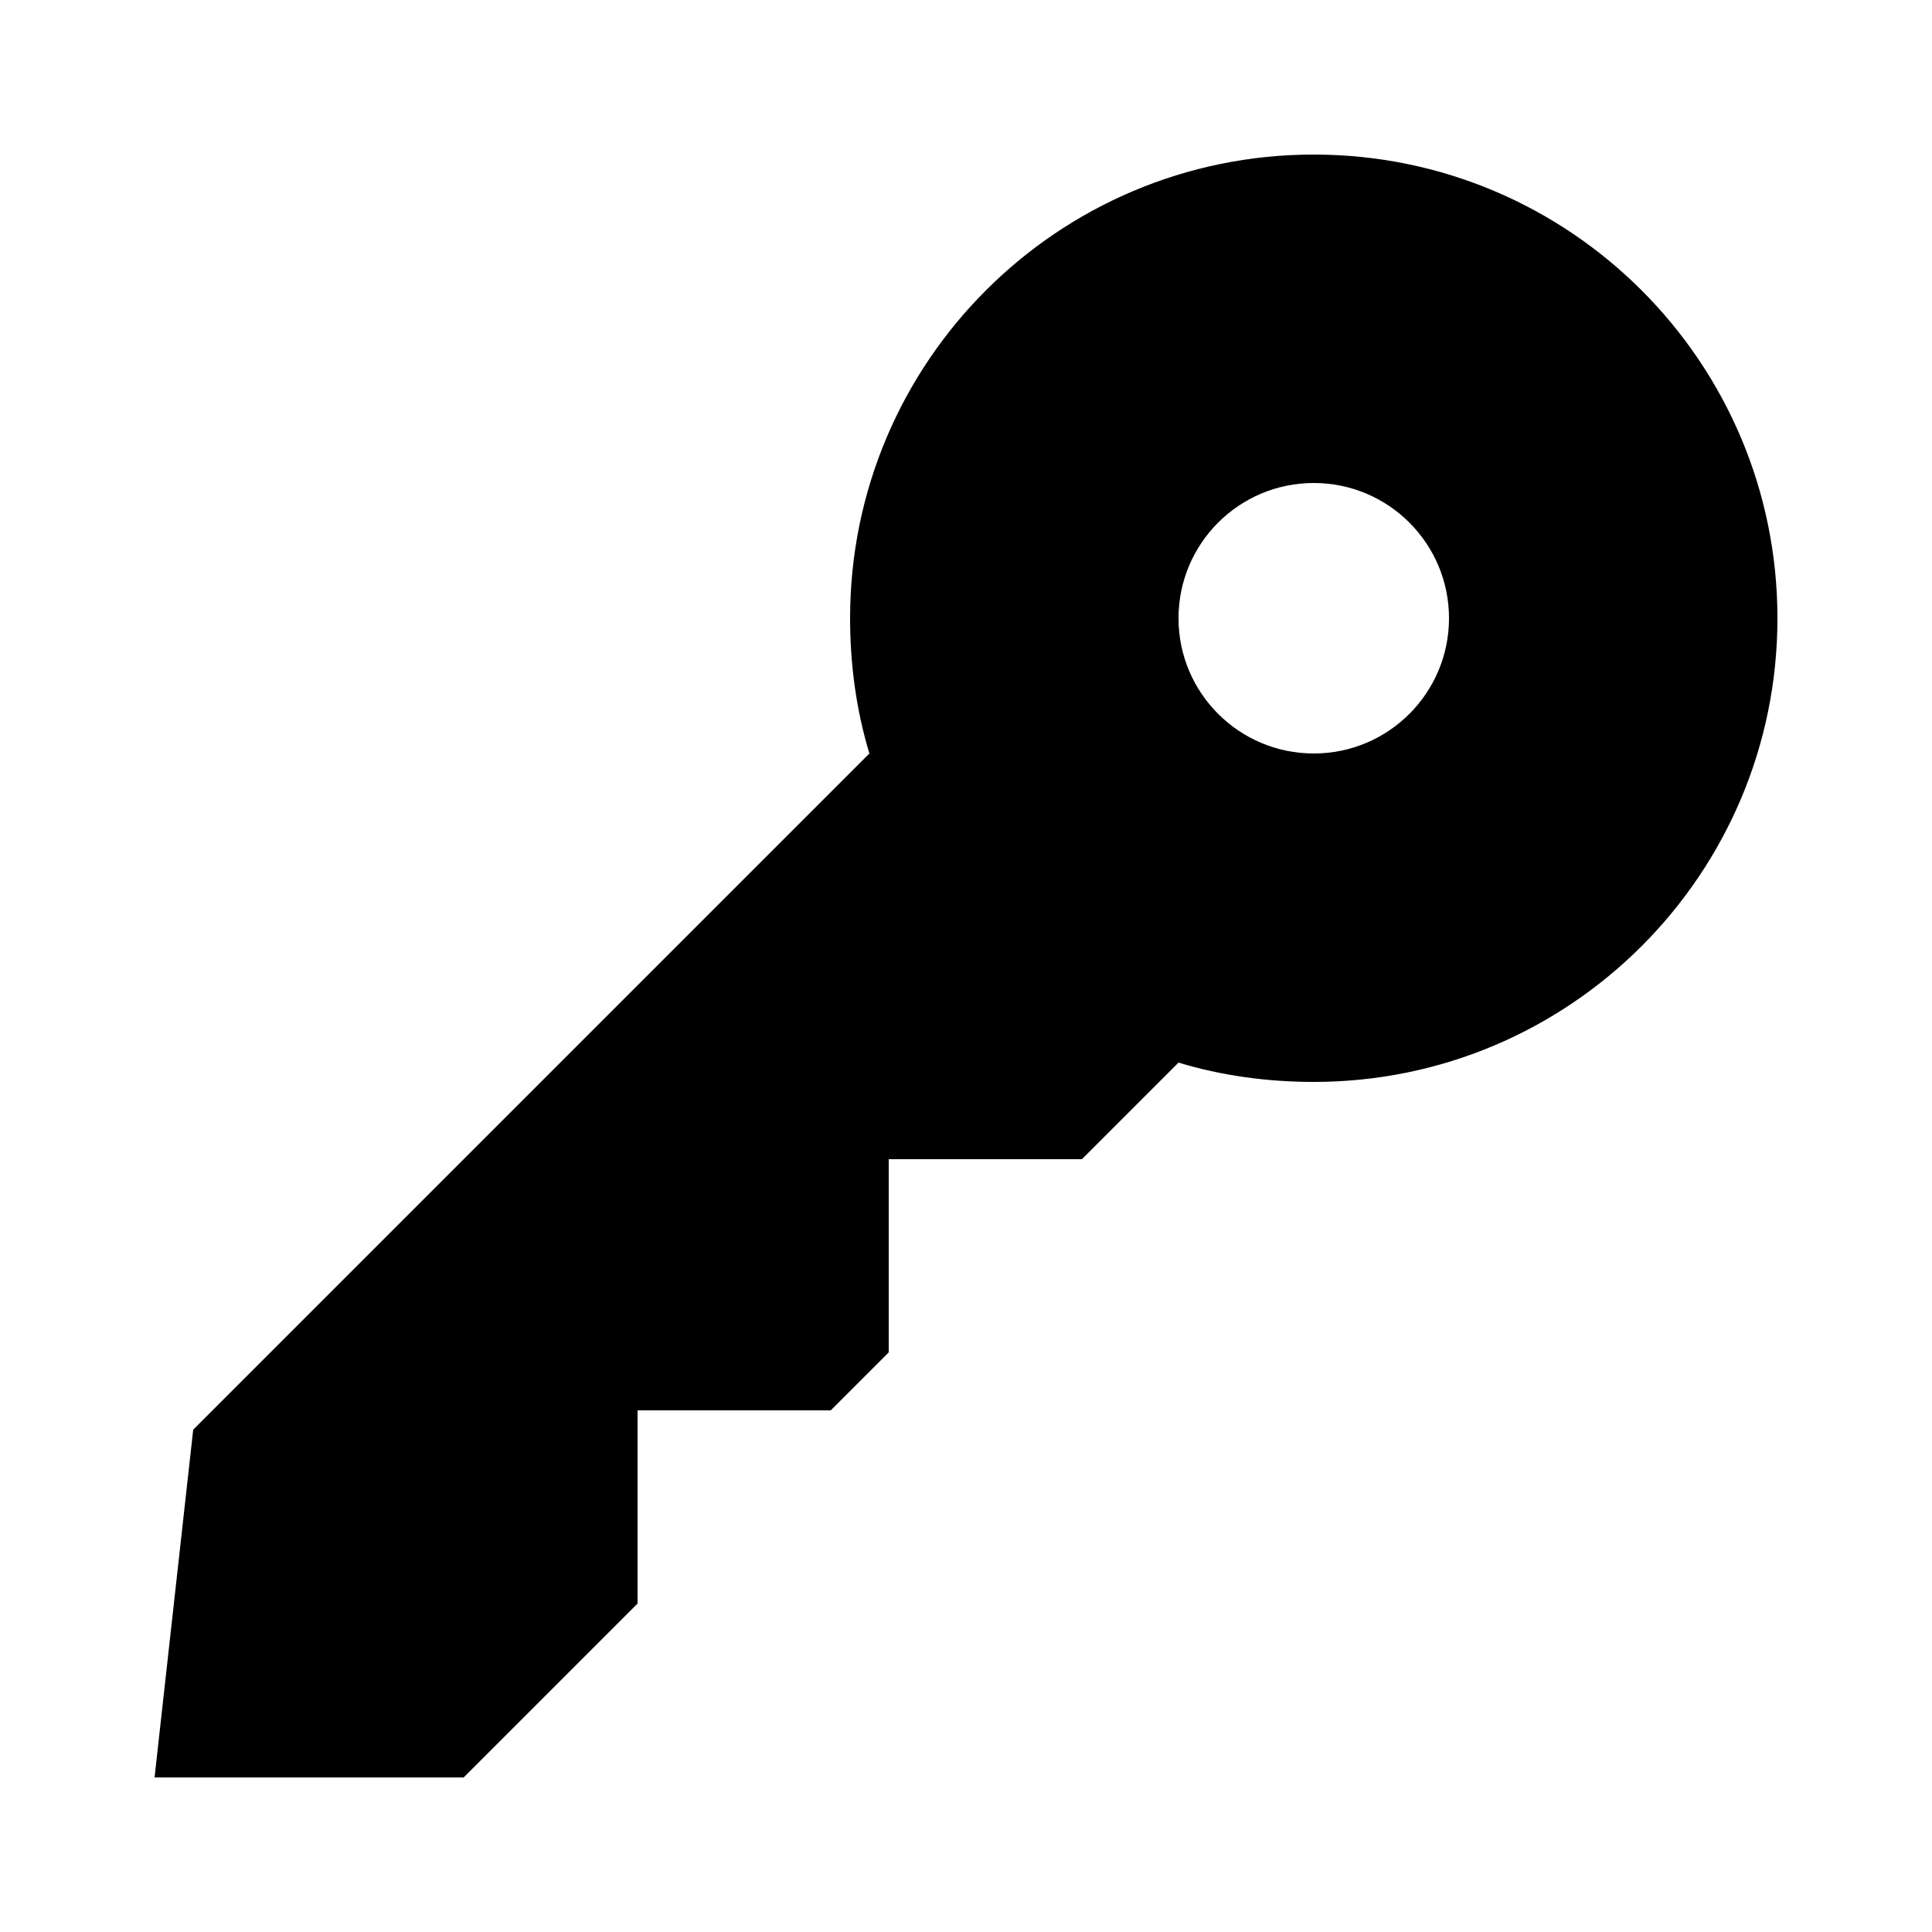
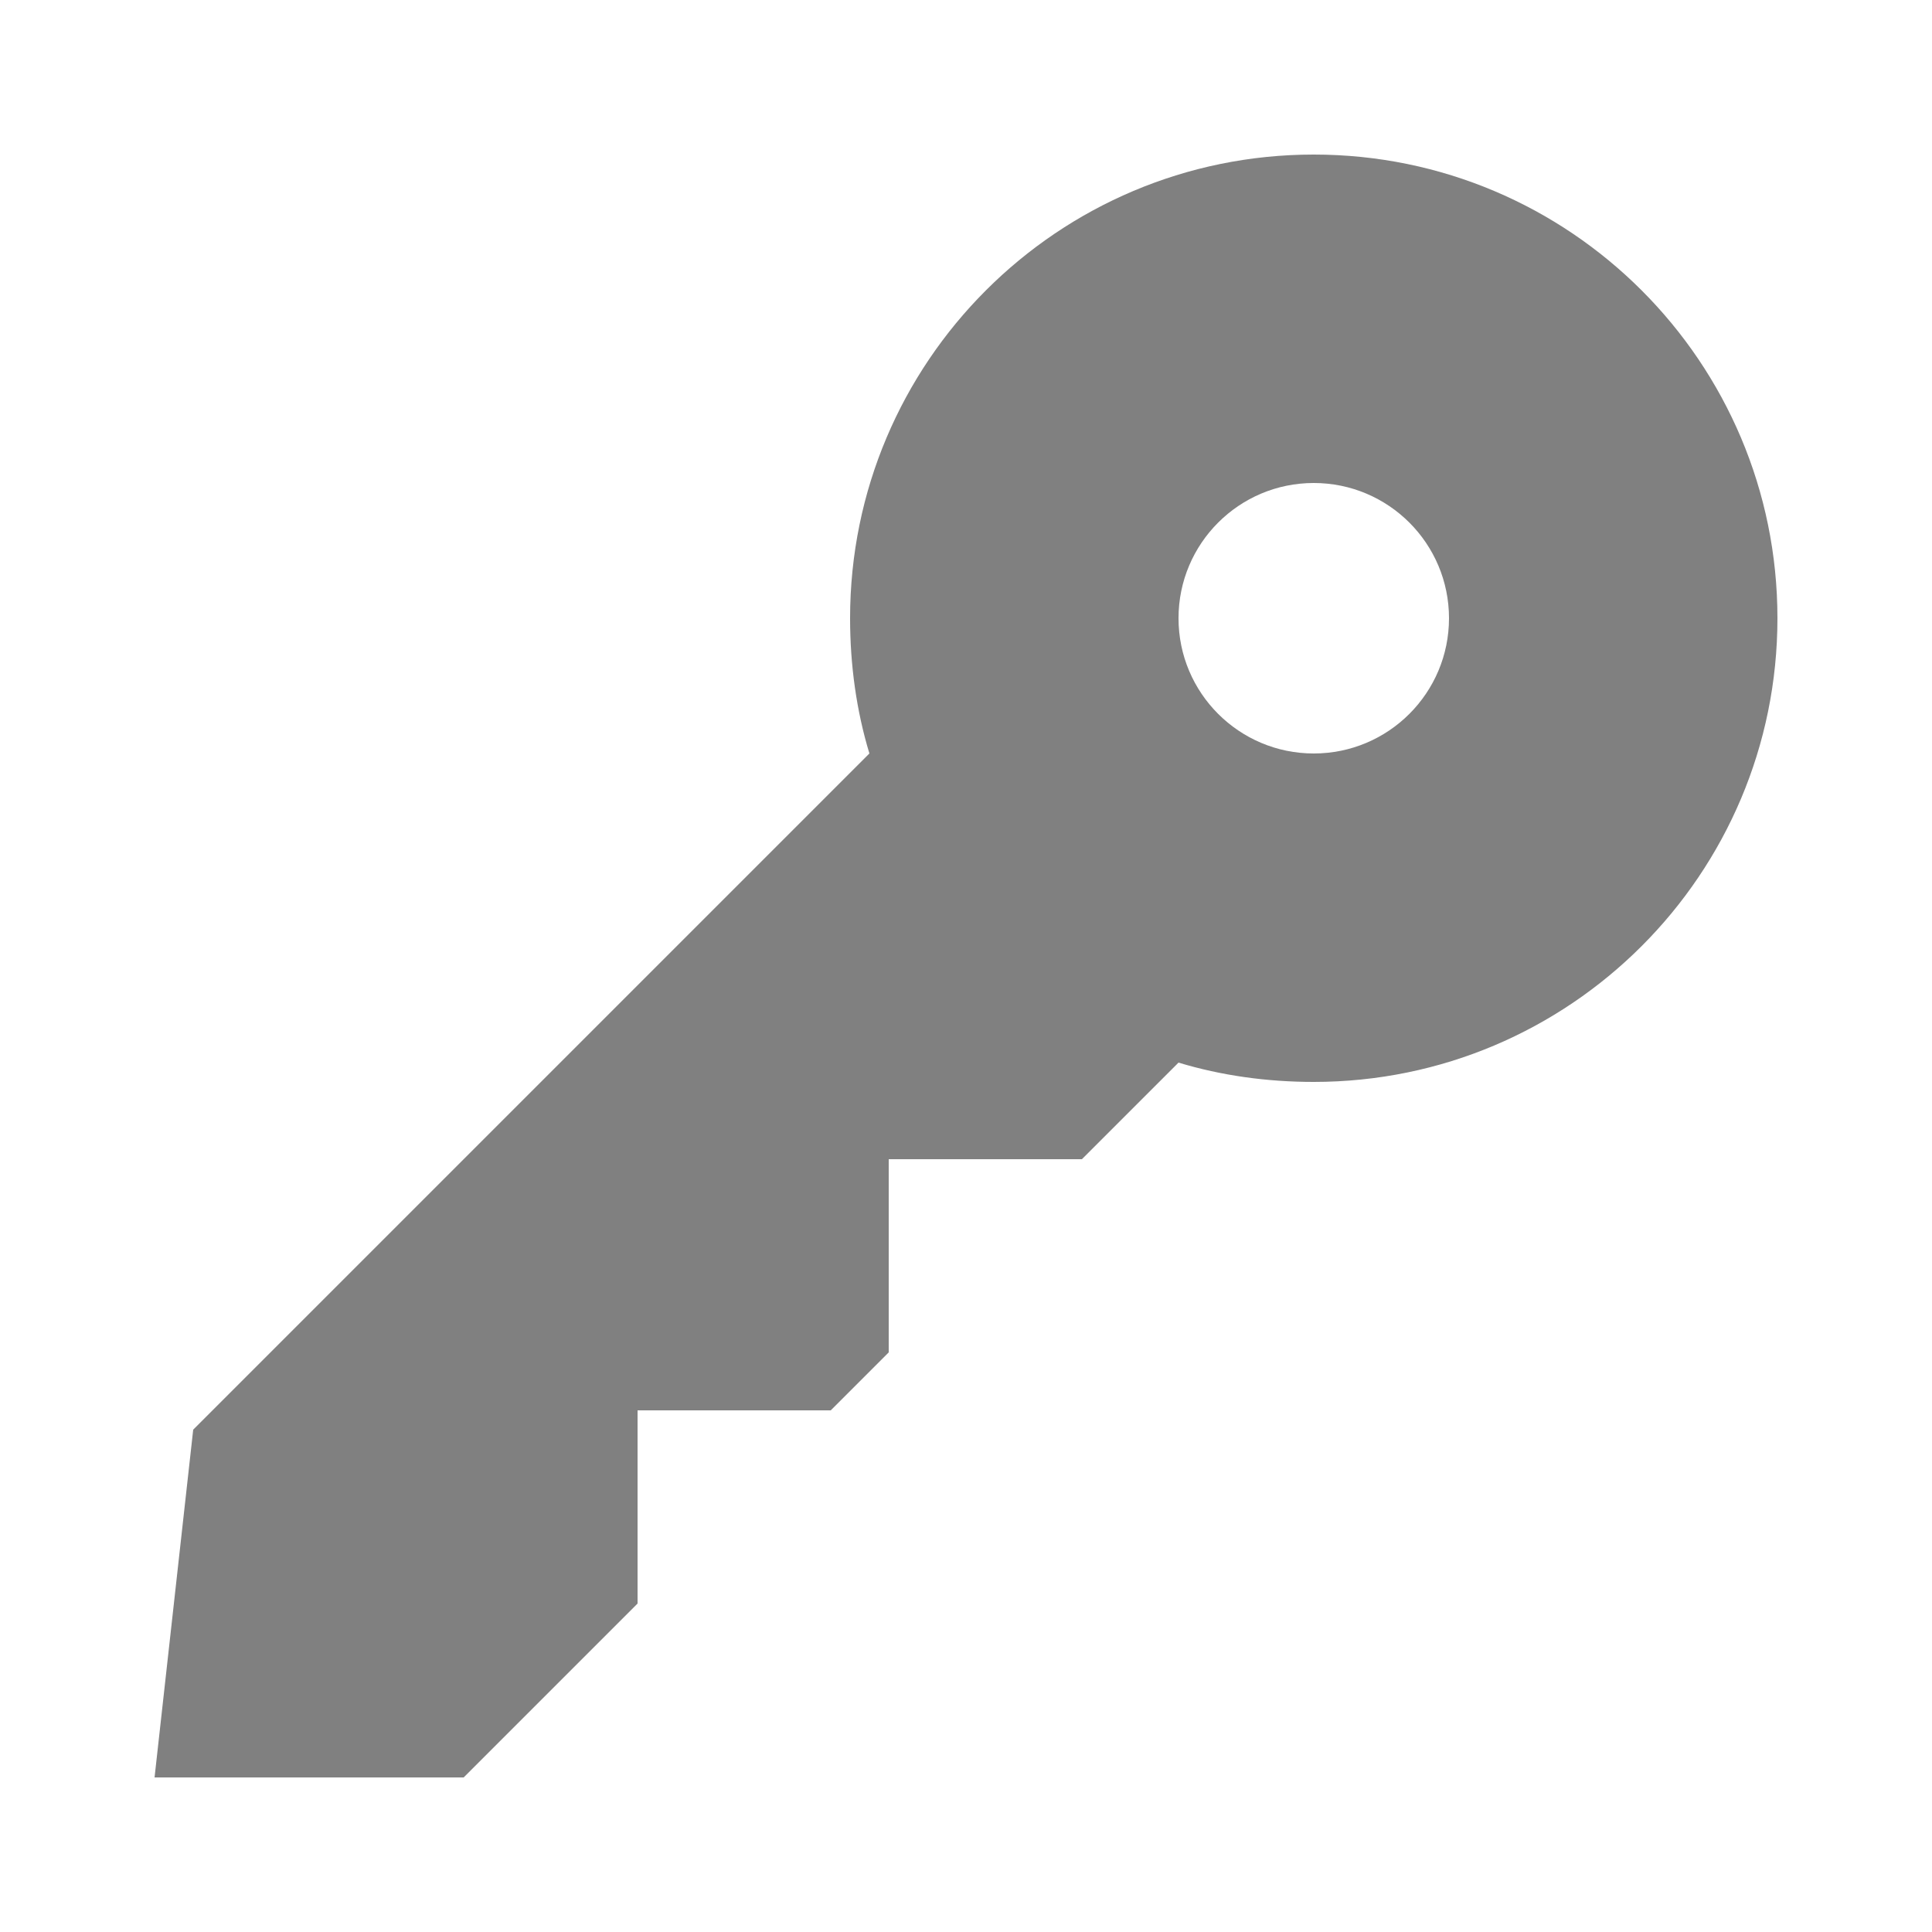
- <svg xmlns="http://www.w3.org/2000/svg" height="300px" width="300px" fill="#000000" version="1.1" x="0px" y="0px" viewBox="0 0 100 100">
-   <g transform="translate(0,-952.3622)">
-     <path style="opacity:1;color:#000000;fill:#000000;stroke:none;stroke-width:4;stroke-linecap:round;stroke-linejoin:round;stroke-miterlimit:4;stroke-opacity:1;stroke-dasharray:none;stroke-dashoffset:0;marker:none;visibility:visible;display:inline;overflow:visible;enable-background:accumulate" d="M 68 8 C 54.745 8 44 18.745 44 32 C 44 34.426 44.33 36.792 45 39 L 10 74 L 8 92 L 24 92 L 33 83 L 33 73 L 43 73 L 46 70 L 46 60 L 56 60 L 61 55 C 63.208 55.67 65.574 56 68 56 C 81.255 56 92 45.255 92 32 C 92 18.745 81.255 8 68 8 z M 68 25 C 71.866 25 75 28.134 75 32 C 75 35.866 71.866 39 68 39 C 64.134 39 61 35.866 61 32 C 61 28.134 64.134 25 68 25 z " transform="translate(0,952.3622)" />
+ <svg xmlns="http://www.w3.org/2000/svg" height="300px" width="300px" fill="#000000" version="1.1" x="0px" y="0px" viewBox="0 0 100 100" id="svg6">
+   <defs id="defs10" />
+   <g transform="translate(0,-952.3622)" id="g4">
+     <path style="opacity:1;color:#000000;fill:#808080;stroke:none;stroke-width:4;stroke-linecap:round;stroke-linejoin:round;stroke-miterlimit:4;stroke-opacity:1;stroke-dasharray:none;stroke-dashoffset:0;marker:none;visibility:visible;display:inline;overflow:visible;enable-background:accumulate;fill-opacity:1" d="M 68 8 C 54.745 8 44 18.745 44 32 C 44 34.426 44.33 36.792 45 39 L 10 74 L 8 92 L 24 92 L 33 83 L 33 73 L 43 73 L 46 70 L 46 60 L 56 60 L 61 55 C 63.208 55.67 65.574 56 68 56 C 81.255 56 92 45.255 92 32 C 92 18.745 81.255 8 68 8 z M 68 25 C 71.866 25 75 28.134 75 32 C 75 35.866 71.866 39 68 39 C 64.134 39 61 35.866 61 32 C 61 28.134 64.134 25 68 25 z " transform="translate(0,952.3622)" id="path2" />
  </g>
</svg>
